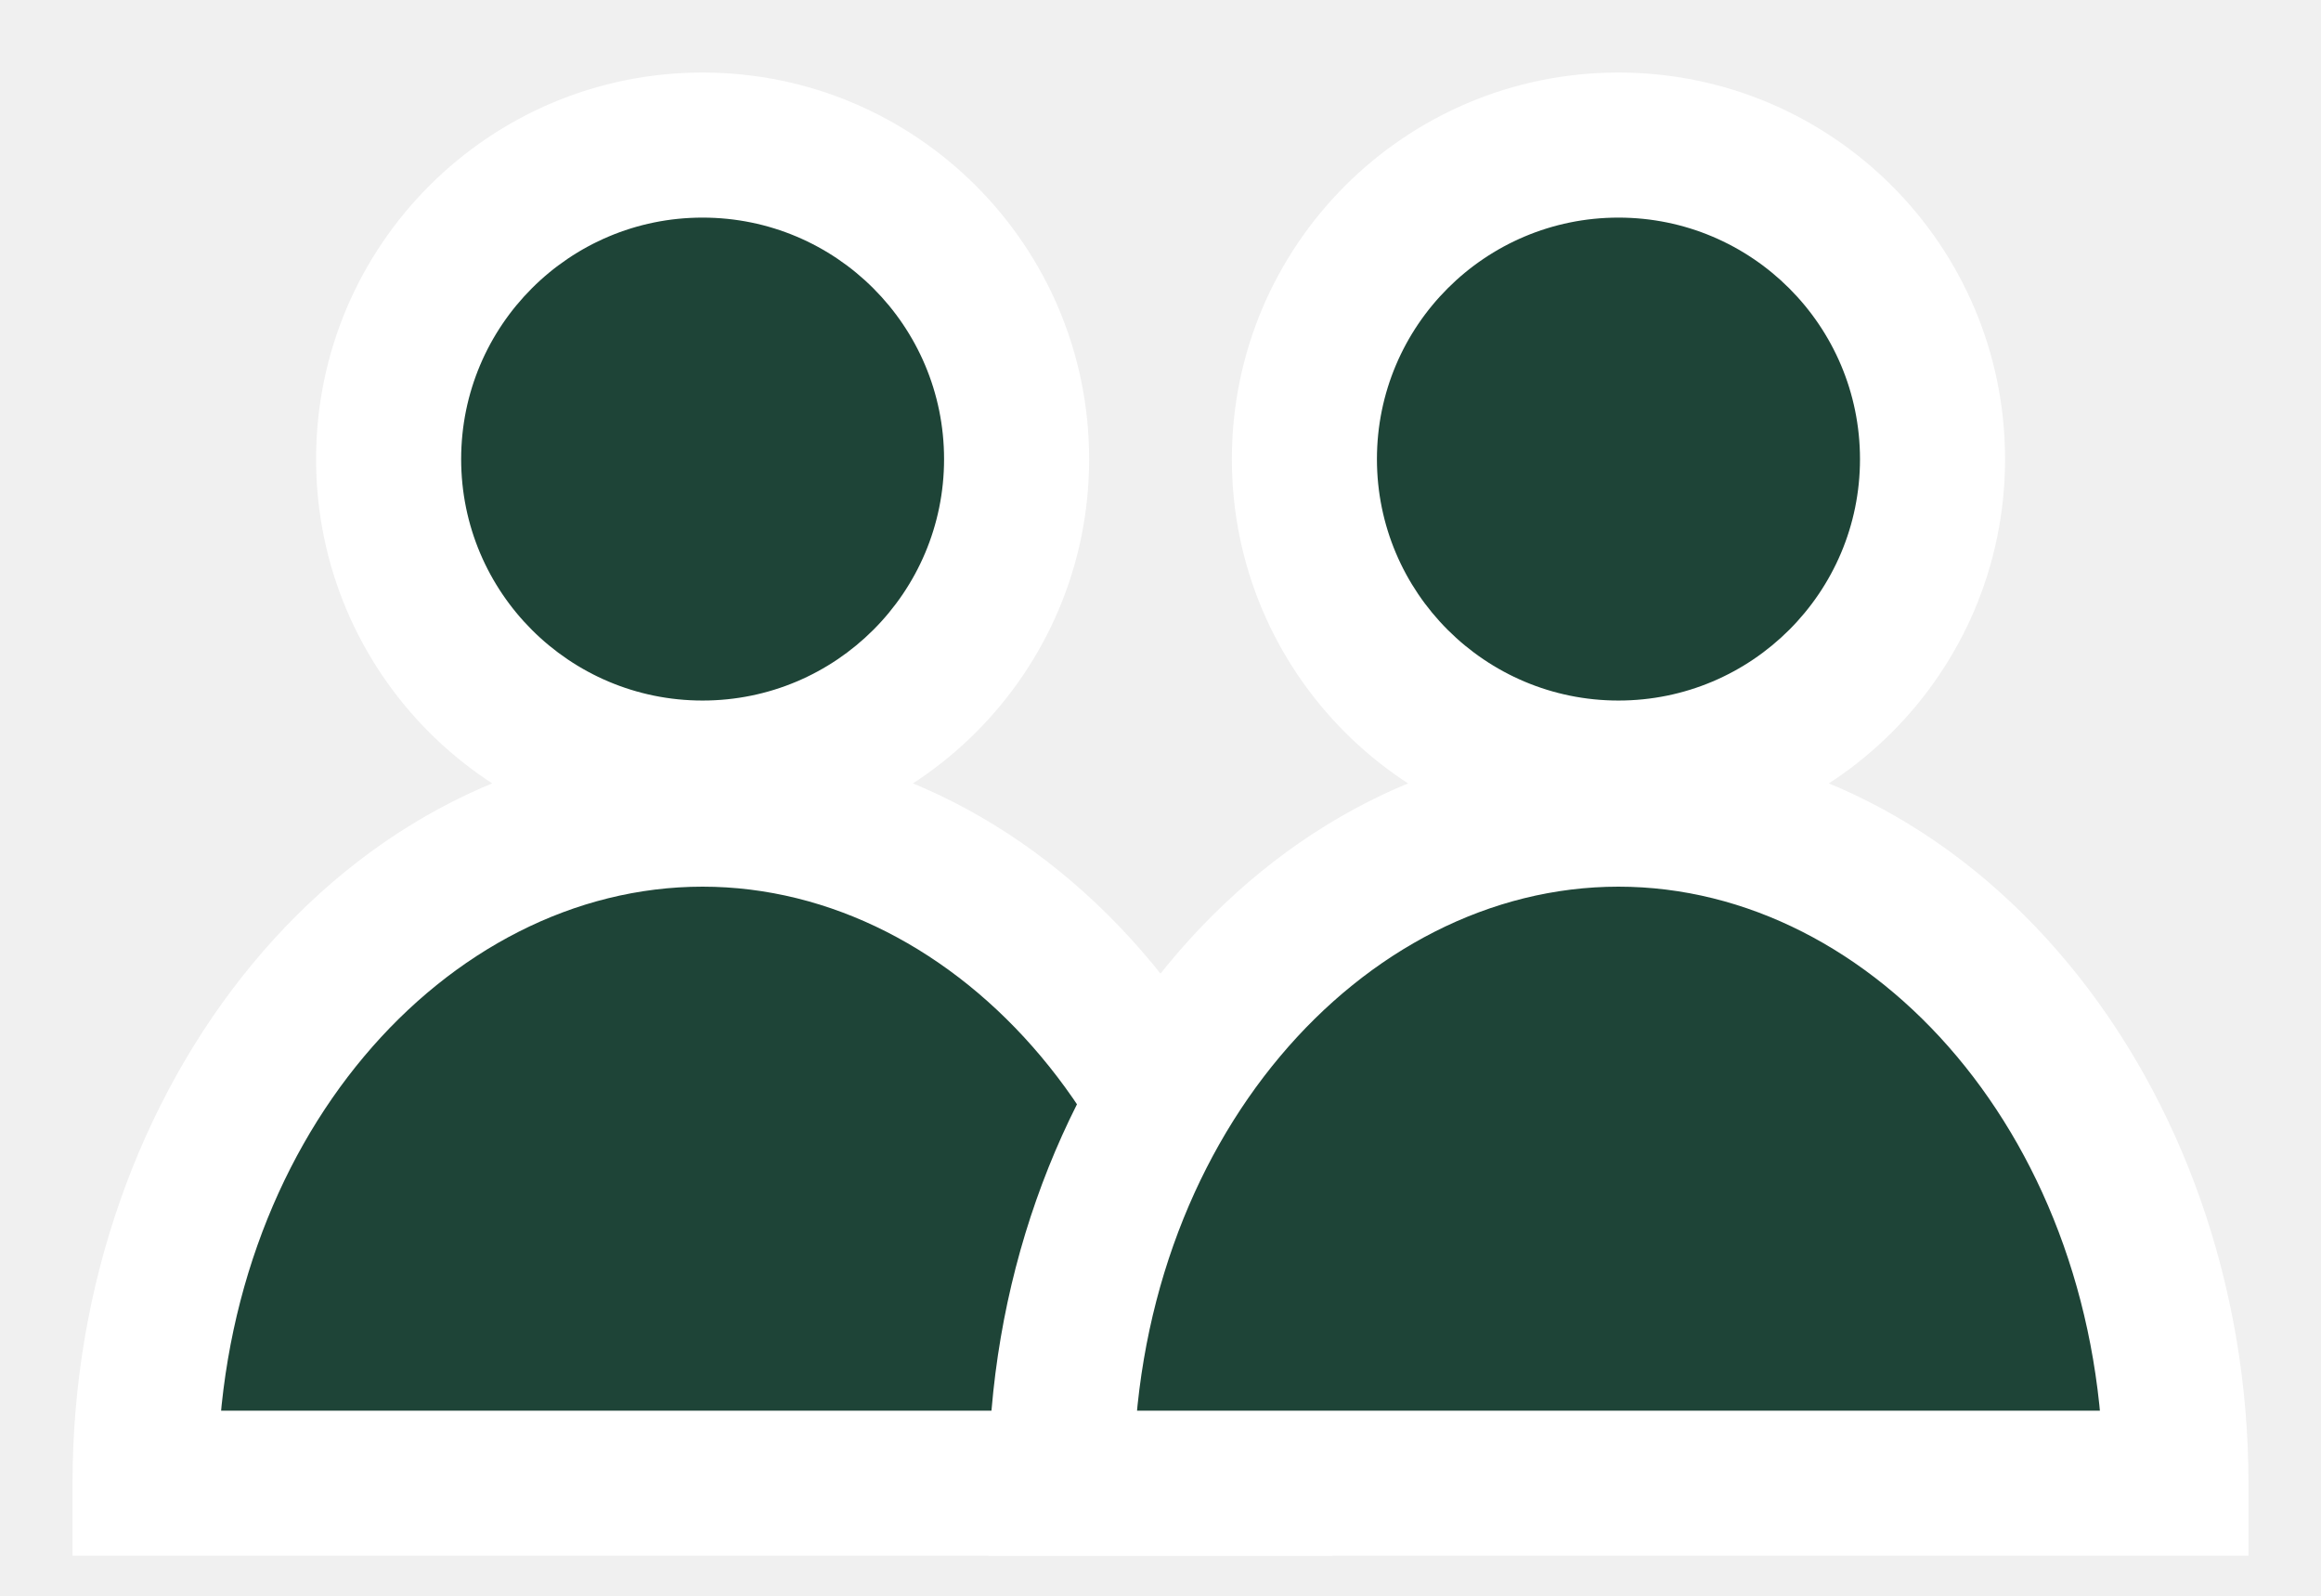
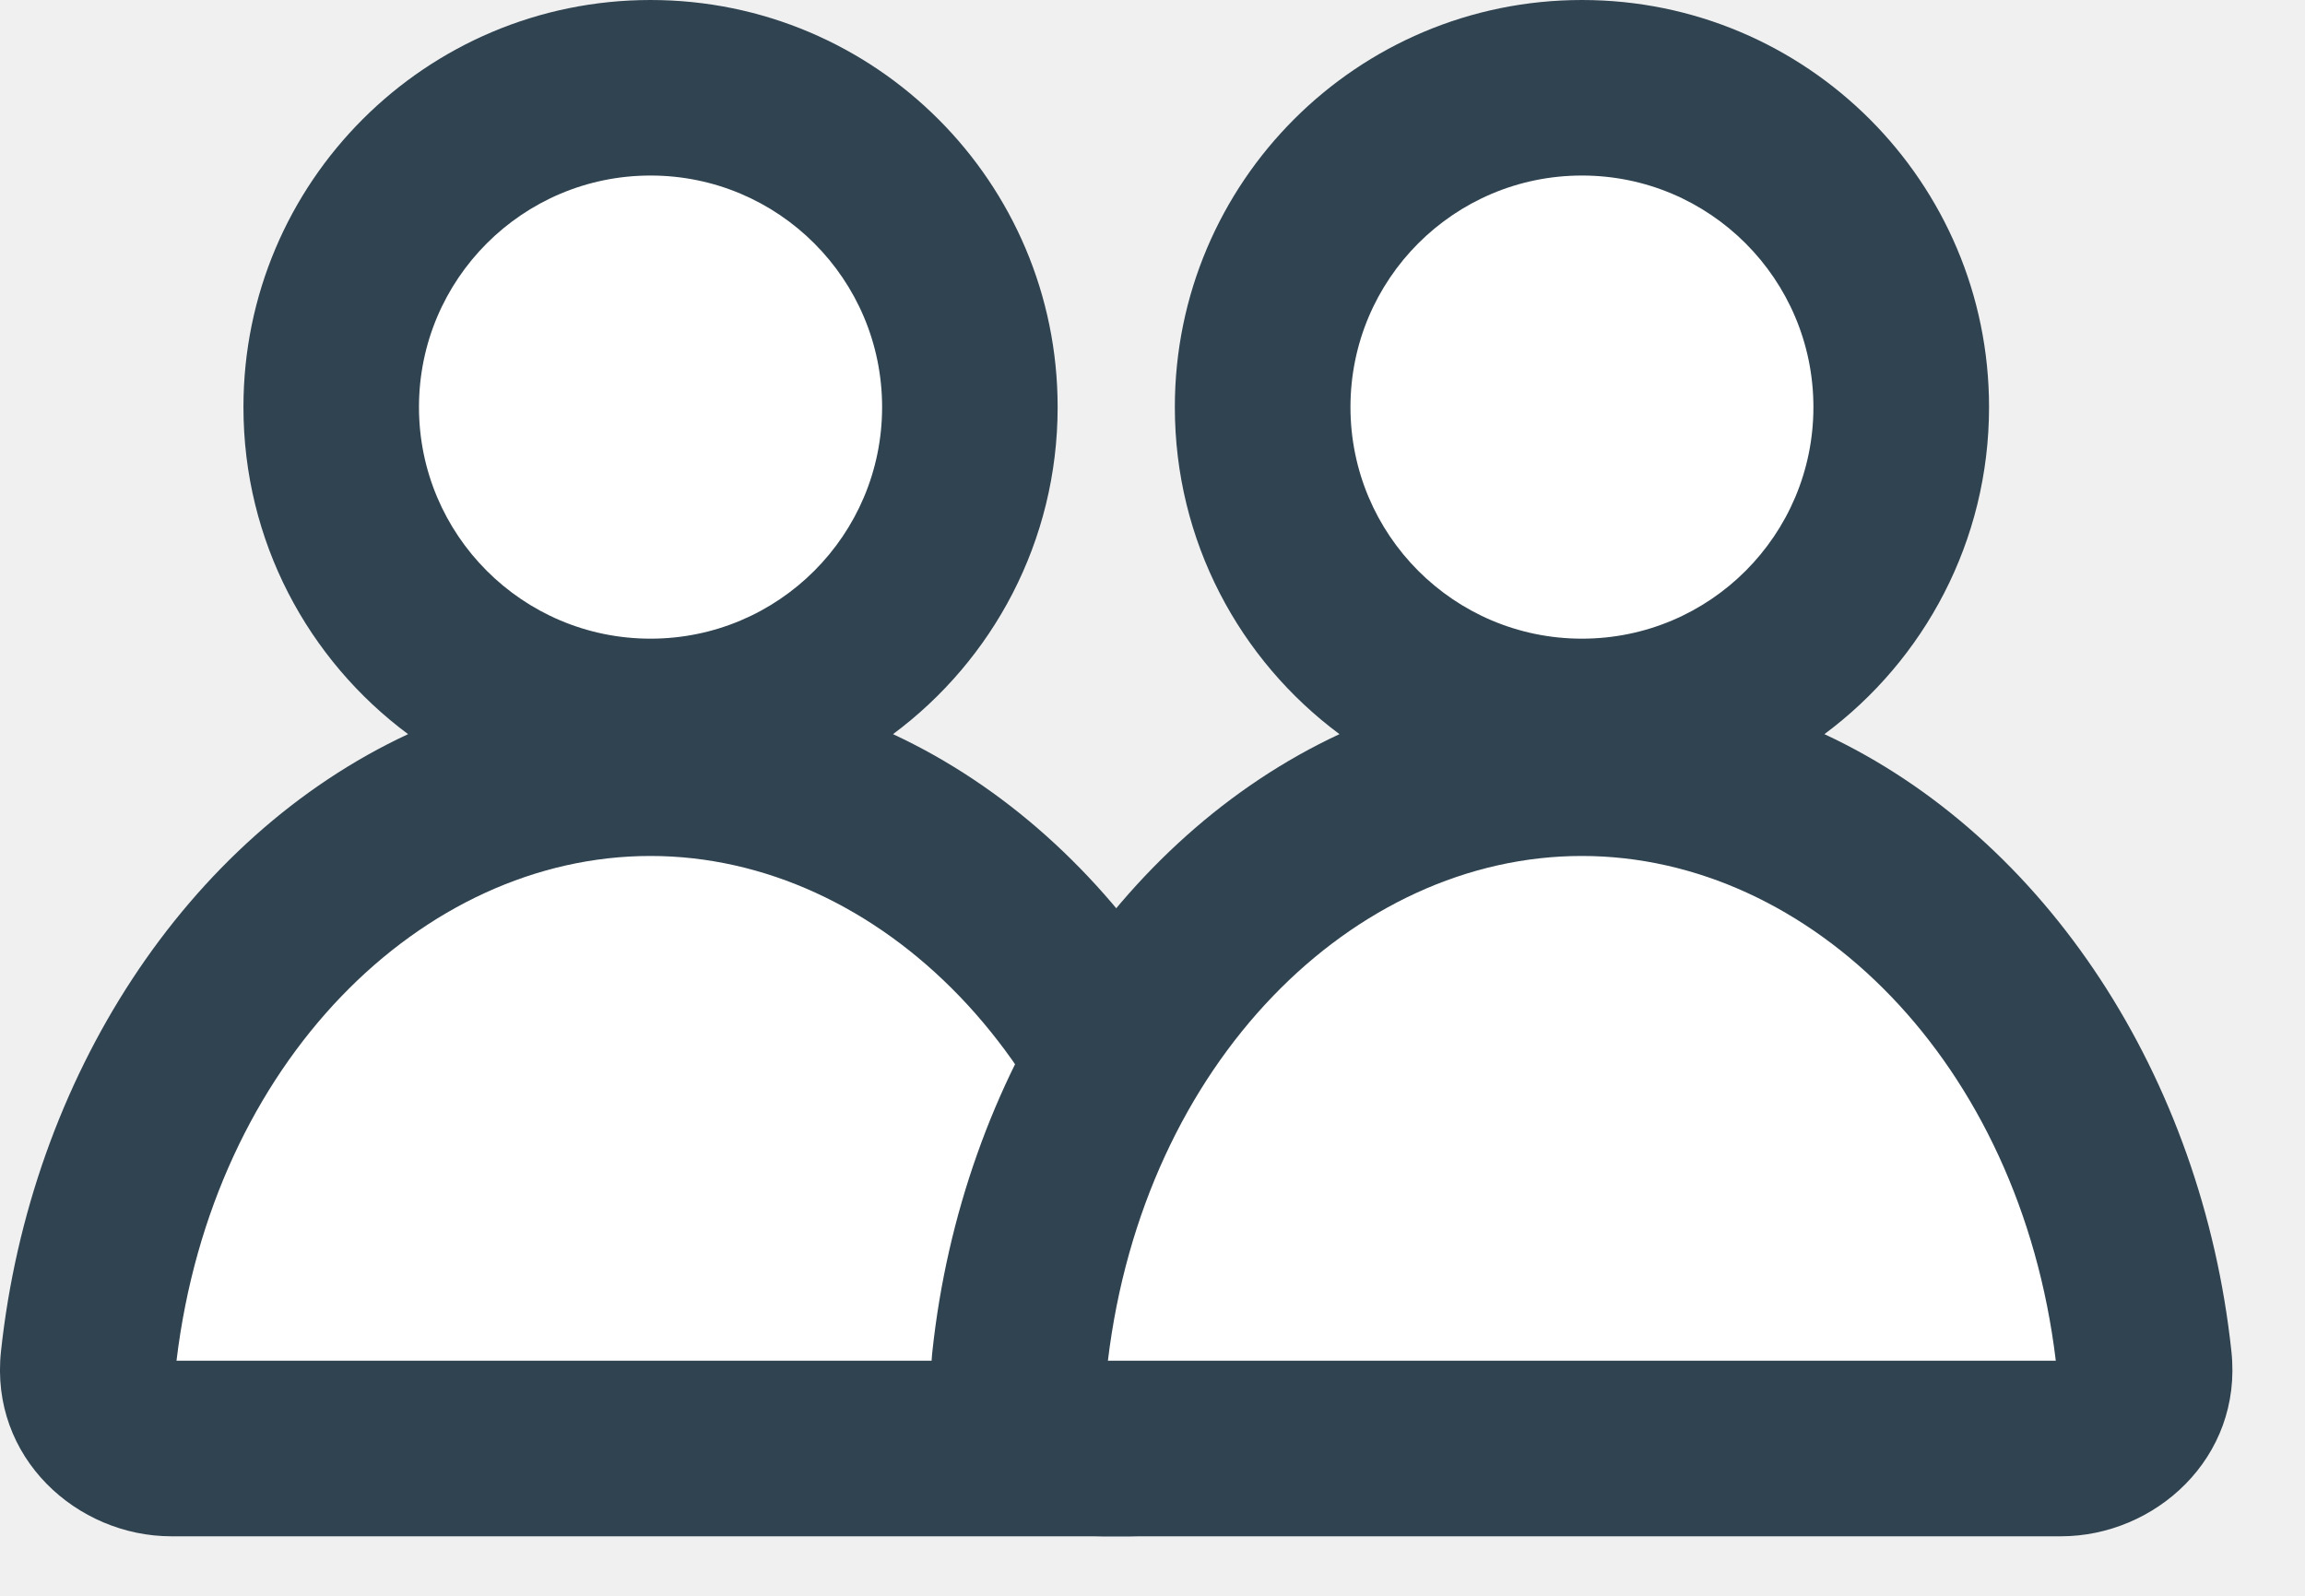
- <svg xmlns="http://www.w3.org/2000/svg" width="16" height="11" viewBox="0 0 16 11" fill="none">
-   <path fill-rule="evenodd" clip-rule="evenodd" d="M4.843 5.329C6.039 5.329 7.008 4.36 7.008 3.165C7.008 1.969 6.039 1 4.843 1C3.648 1 2.679 1.969 2.679 3.165C2.679 4.36 3.648 5.329 4.843 5.329ZM4.843 10.224H8.686C8.686 7.677 6.966 5.612 4.843 5.612C2.721 5.612 1 7.677 1 10.224H4.843Z" fill="#1E4437" />
-   <path d="M8.686 10.224V10.724H9.186V10.224H8.686ZM1 10.224H0.5V10.724H1V10.224ZM6.508 3.165C6.508 4.084 5.763 4.829 4.843 4.829V5.829C6.315 5.829 7.508 4.636 7.508 3.165H6.508ZM4.843 1.5C5.763 1.5 6.508 2.245 6.508 3.165H7.508C7.508 1.693 6.315 0.5 4.843 0.5V1.5ZM3.179 3.165C3.179 2.245 3.924 1.5 4.843 1.5V0.5C3.372 0.5 2.179 1.693 2.179 3.165H3.179ZM4.843 4.829C3.924 4.829 3.179 4.084 3.179 3.165H2.179C2.179 4.636 3.372 5.829 4.843 5.829V4.829ZM8.686 9.724H4.843V10.724H8.686V9.724ZM4.843 6.112C6.608 6.112 8.186 7.863 8.186 10.224H9.186C9.186 7.49 7.323 5.112 4.843 5.112V6.112ZM1.5 10.224C1.5 7.863 3.078 6.112 4.843 6.112V5.112C2.363 5.112 0.5 7.49 0.5 10.224H1.5ZM4.843 9.724H1V10.724H4.843V9.724Z" fill="white" />
-   <path fill-rule="evenodd" clip-rule="evenodd" d="M11.157 5.329C12.352 5.329 13.322 4.36 13.322 3.165C13.322 1.969 12.352 1 11.157 1C9.961 1 8.992 1.969 8.992 3.165C8.992 4.36 9.961 5.329 11.157 5.329ZM11.157 10.224H15C15 7.677 13.279 5.612 11.157 5.612C9.034 5.612 7.314 7.677 7.314 10.224H11.157Z" fill="#1E4437" />
-   <path d="M15 10.224V10.724H15.5V10.224H15ZM7.314 10.224H6.814V10.724H7.314V10.224ZM12.822 3.165C12.822 4.084 12.076 4.829 11.157 4.829V5.829C12.629 5.829 13.822 4.636 13.822 3.165H12.822ZM11.157 1.5C12.076 1.5 12.822 2.245 12.822 3.165H13.822C13.822 1.693 12.629 0.5 11.157 0.5V1.5ZM9.492 3.165C9.492 2.245 10.238 1.5 11.157 1.5V0.5C9.685 0.5 8.492 1.693 8.492 3.165H9.492ZM11.157 4.829C10.238 4.829 9.492 4.084 9.492 3.165H8.492C8.492 4.636 9.685 5.829 11.157 5.829V4.829ZM15 9.724H11.157V10.724H15V9.724ZM11.157 6.112C12.922 6.112 14.5 7.863 14.5 10.224H15.5C15.5 7.49 13.637 5.112 11.157 5.112V6.112ZM7.814 10.224C7.814 7.863 9.392 6.112 11.157 6.112V5.112C8.677 5.112 6.814 7.49 6.814 10.224H7.814ZM11.157 9.724H7.314V10.724H11.157V9.724Z" fill="white" />
+ <svg xmlns="http://www.w3.org/2000/svg" fill="none" height="18" viewBox="0 0 26 18" width="26">
+   <g clip-rule="evenodd" fill-rule="evenodd">
+     <path d="m7.338 8.194c1.989 0 3.602-1.613 3.602-3.602s-1.613-3.602-3.602-3.602c-1.989 0-3.602 1.613-3.602 3.602s1.613 3.602 3.602 3.602zm5.403 8.144c.547 0 .997-.445.939-.989-.404-3.771-3.09-6.685-6.342-6.685-3.253 0-5.938 2.914-6.342 6.685-.058.544.391.989.938.989h5.404z" fill="#fff" />
+     <path d="m7.338 1.98c-1.442 0-2.612 1.169-2.612 2.612 0 1.442 1.169 2.612 2.612 2.612 1.442 0 2.612-1.169 2.612-2.612 0-1.442-1.169-2.612-2.612-2.612zm-4.592 2.612c0-2.536 2.056-4.592 4.592-4.592s4.592 2.056 4.592 4.592c0 1.511-.73 2.852-1.857 3.689 2.502 1.165 4.261 3.876 4.591 6.963.129 1.202-.863 2.085-1.923 2.085h-10.808c-1.062 0-2.051-.885-1.922-2.085.331-3.086 2.09-5.798 4.592-6.963-1.127-.837-1.857-2.177-1.857-3.689zm-.754 10.756h10.691c-.405-3.366-2.768-5.693-5.346-5.693-2.577 0-4.941 2.328-5.346 5.693z" fill="#304351" />
+     <path d="m17.844 8.194c1.989 0 3.602-1.613 3.602-3.602s-1.613-3.602-3.602-3.602c-1.989 0-3.602 1.613-3.602 3.602s1.613 3.602 3.602 3.602zm5.403 8.144c.547 0 .997-.445.939-.989-.404-3.771-3.09-6.685-6.342-6.685-3.252 0-5.938 2.914-6.342 6.685-.058.544.391.989.938.989h5.404z" fill="#fff" />
+     <path d="m17.844 1.98c-1.442 0-2.611 1.169-2.611 2.612 0 1.442 1.169 2.612 2.611 2.612s2.611-1.169 2.611-2.612c0-1.442-1.169-2.612-2.611-2.612zm-4.592 2.612c0-2.536 2.056-4.592 4.592-4.592s4.592 2.056 4.592 4.592c0 1.511-.73 2.852-1.857 3.689 2.502 1.165 4.261 3.876 4.591 6.963.129 1.202-.863 2.085-1.923 2.085h-10.808c-1.062 0-2.051-.885-1.922-2.085.331-3.086 2.09-5.798 4.592-6.963-1.127-.837-1.857-2.177-1.857-3.689zm-.754 10.756h10.691c-.405-3.366-2.768-5.693-5.346-5.693s-4.941 2.328-5.346 5.693z" fill="#304351" />
+   </g>
</svg>
